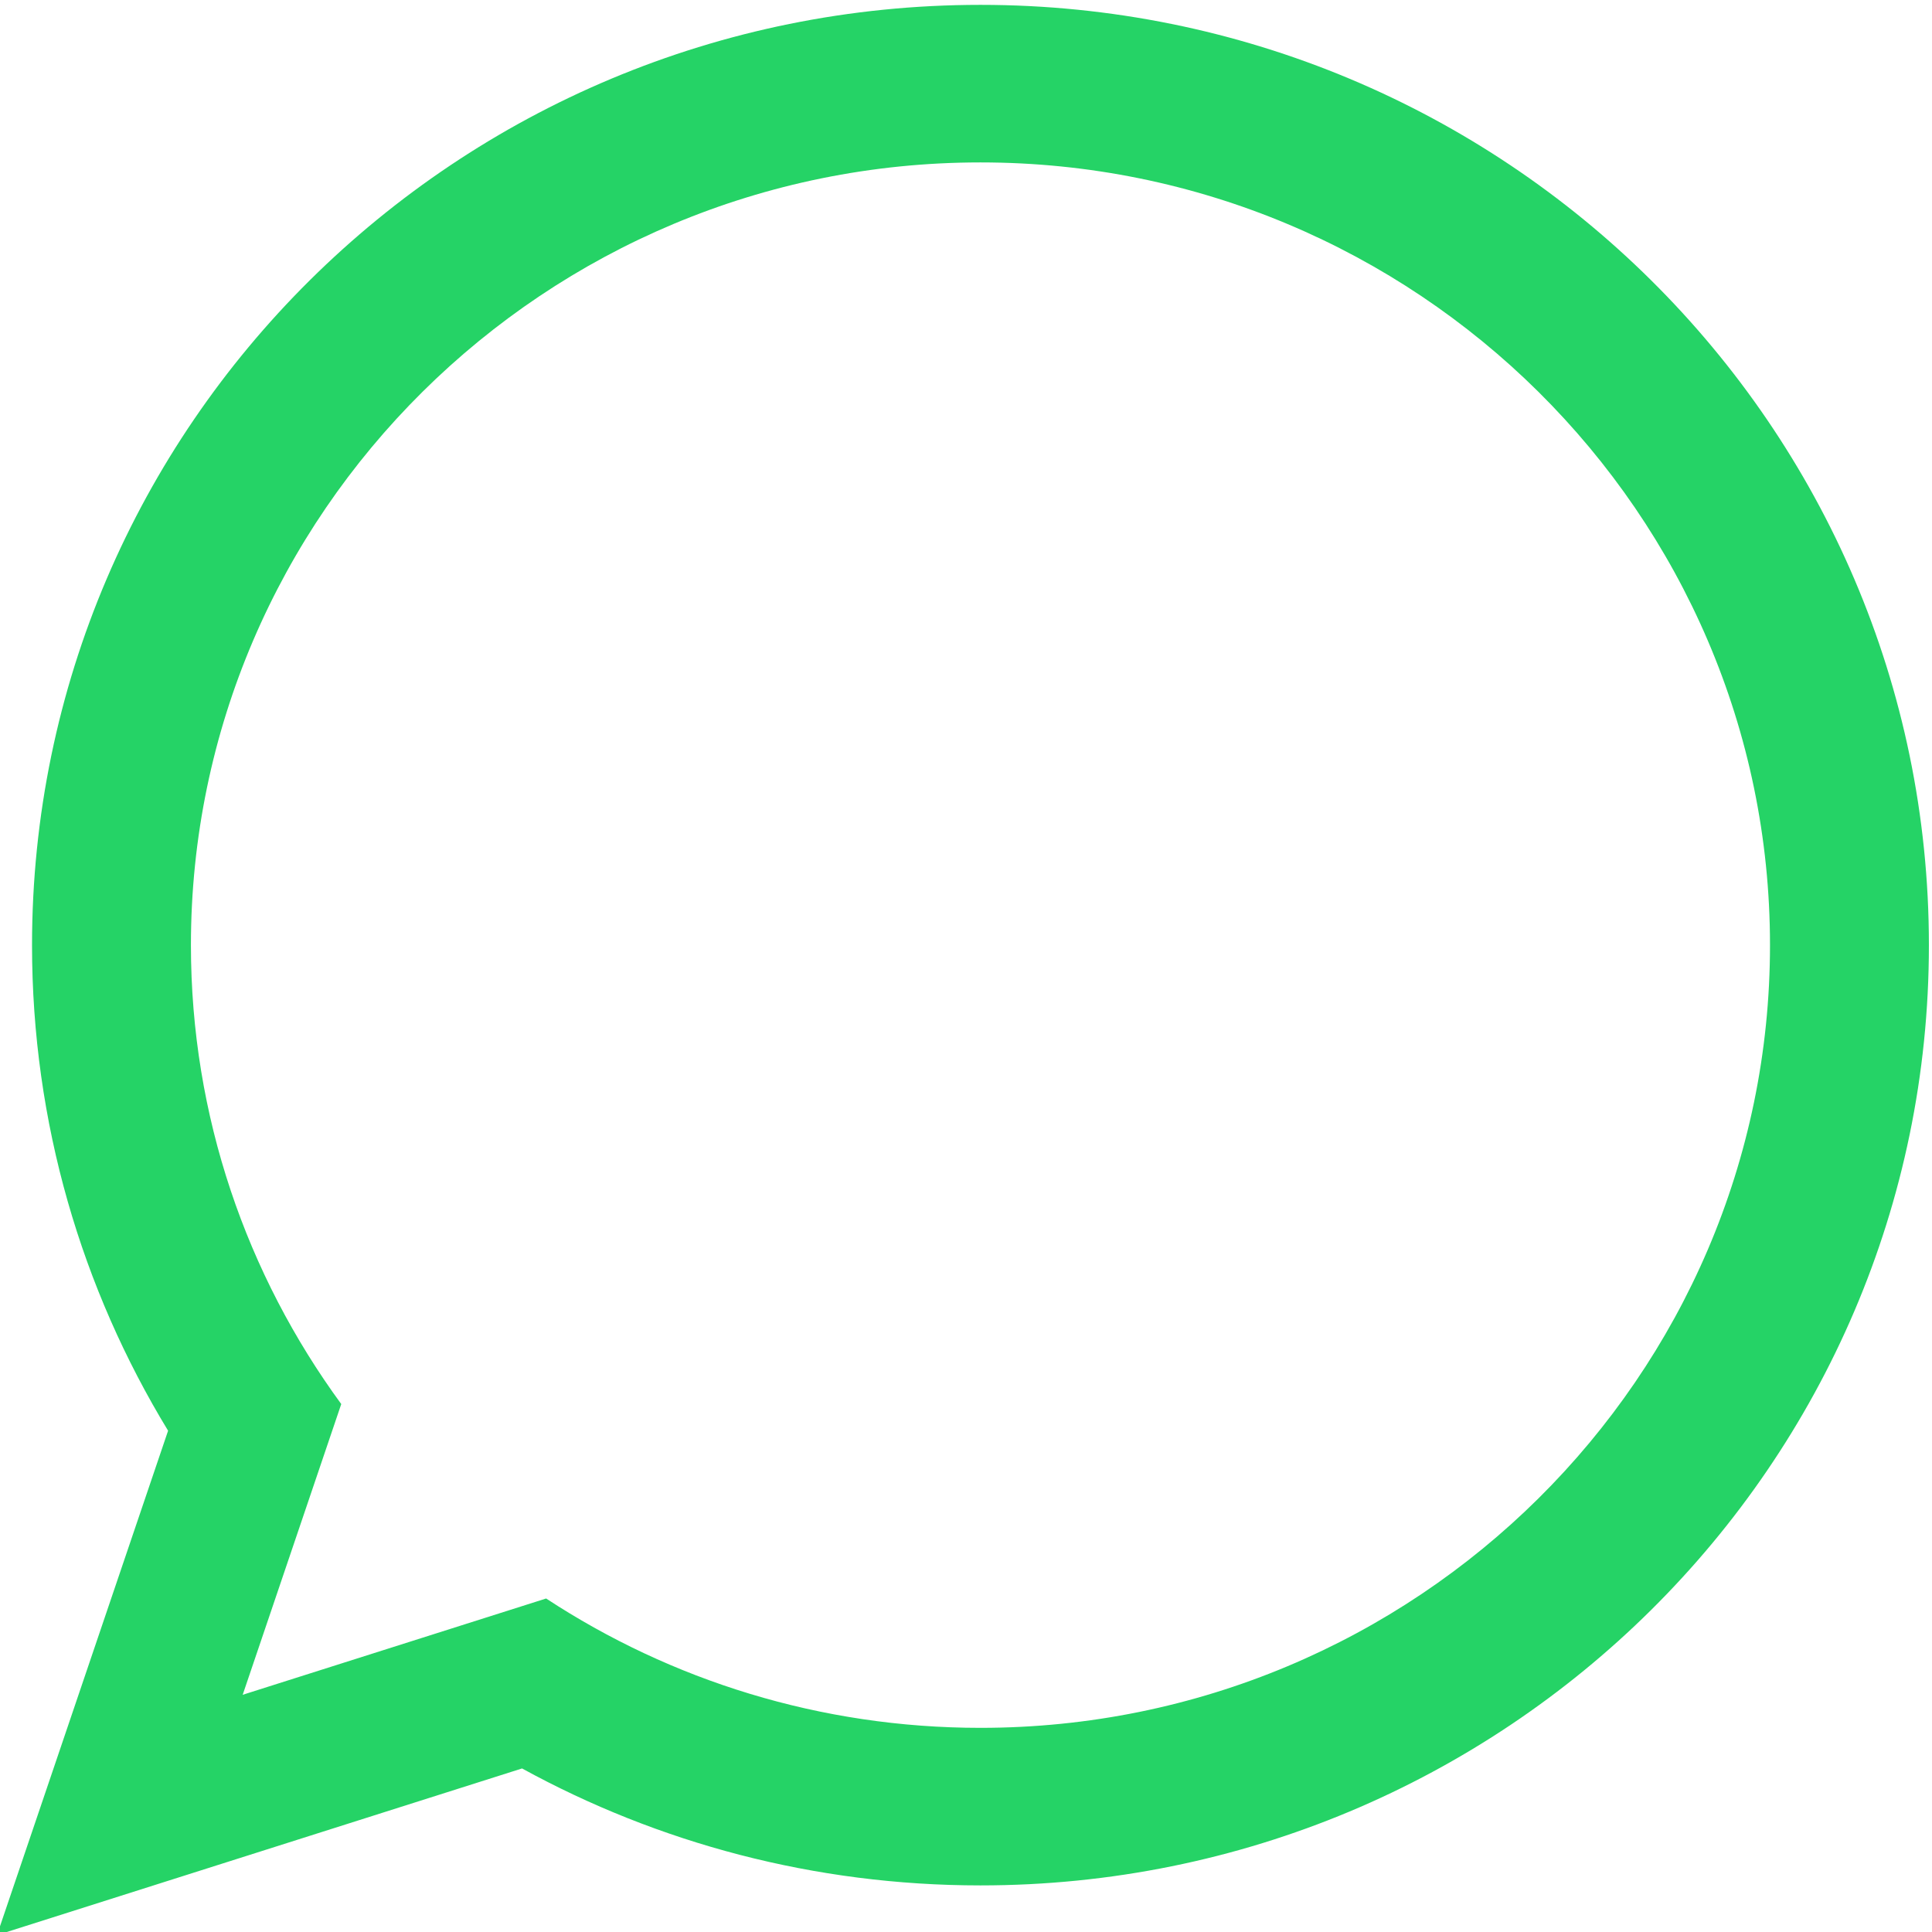
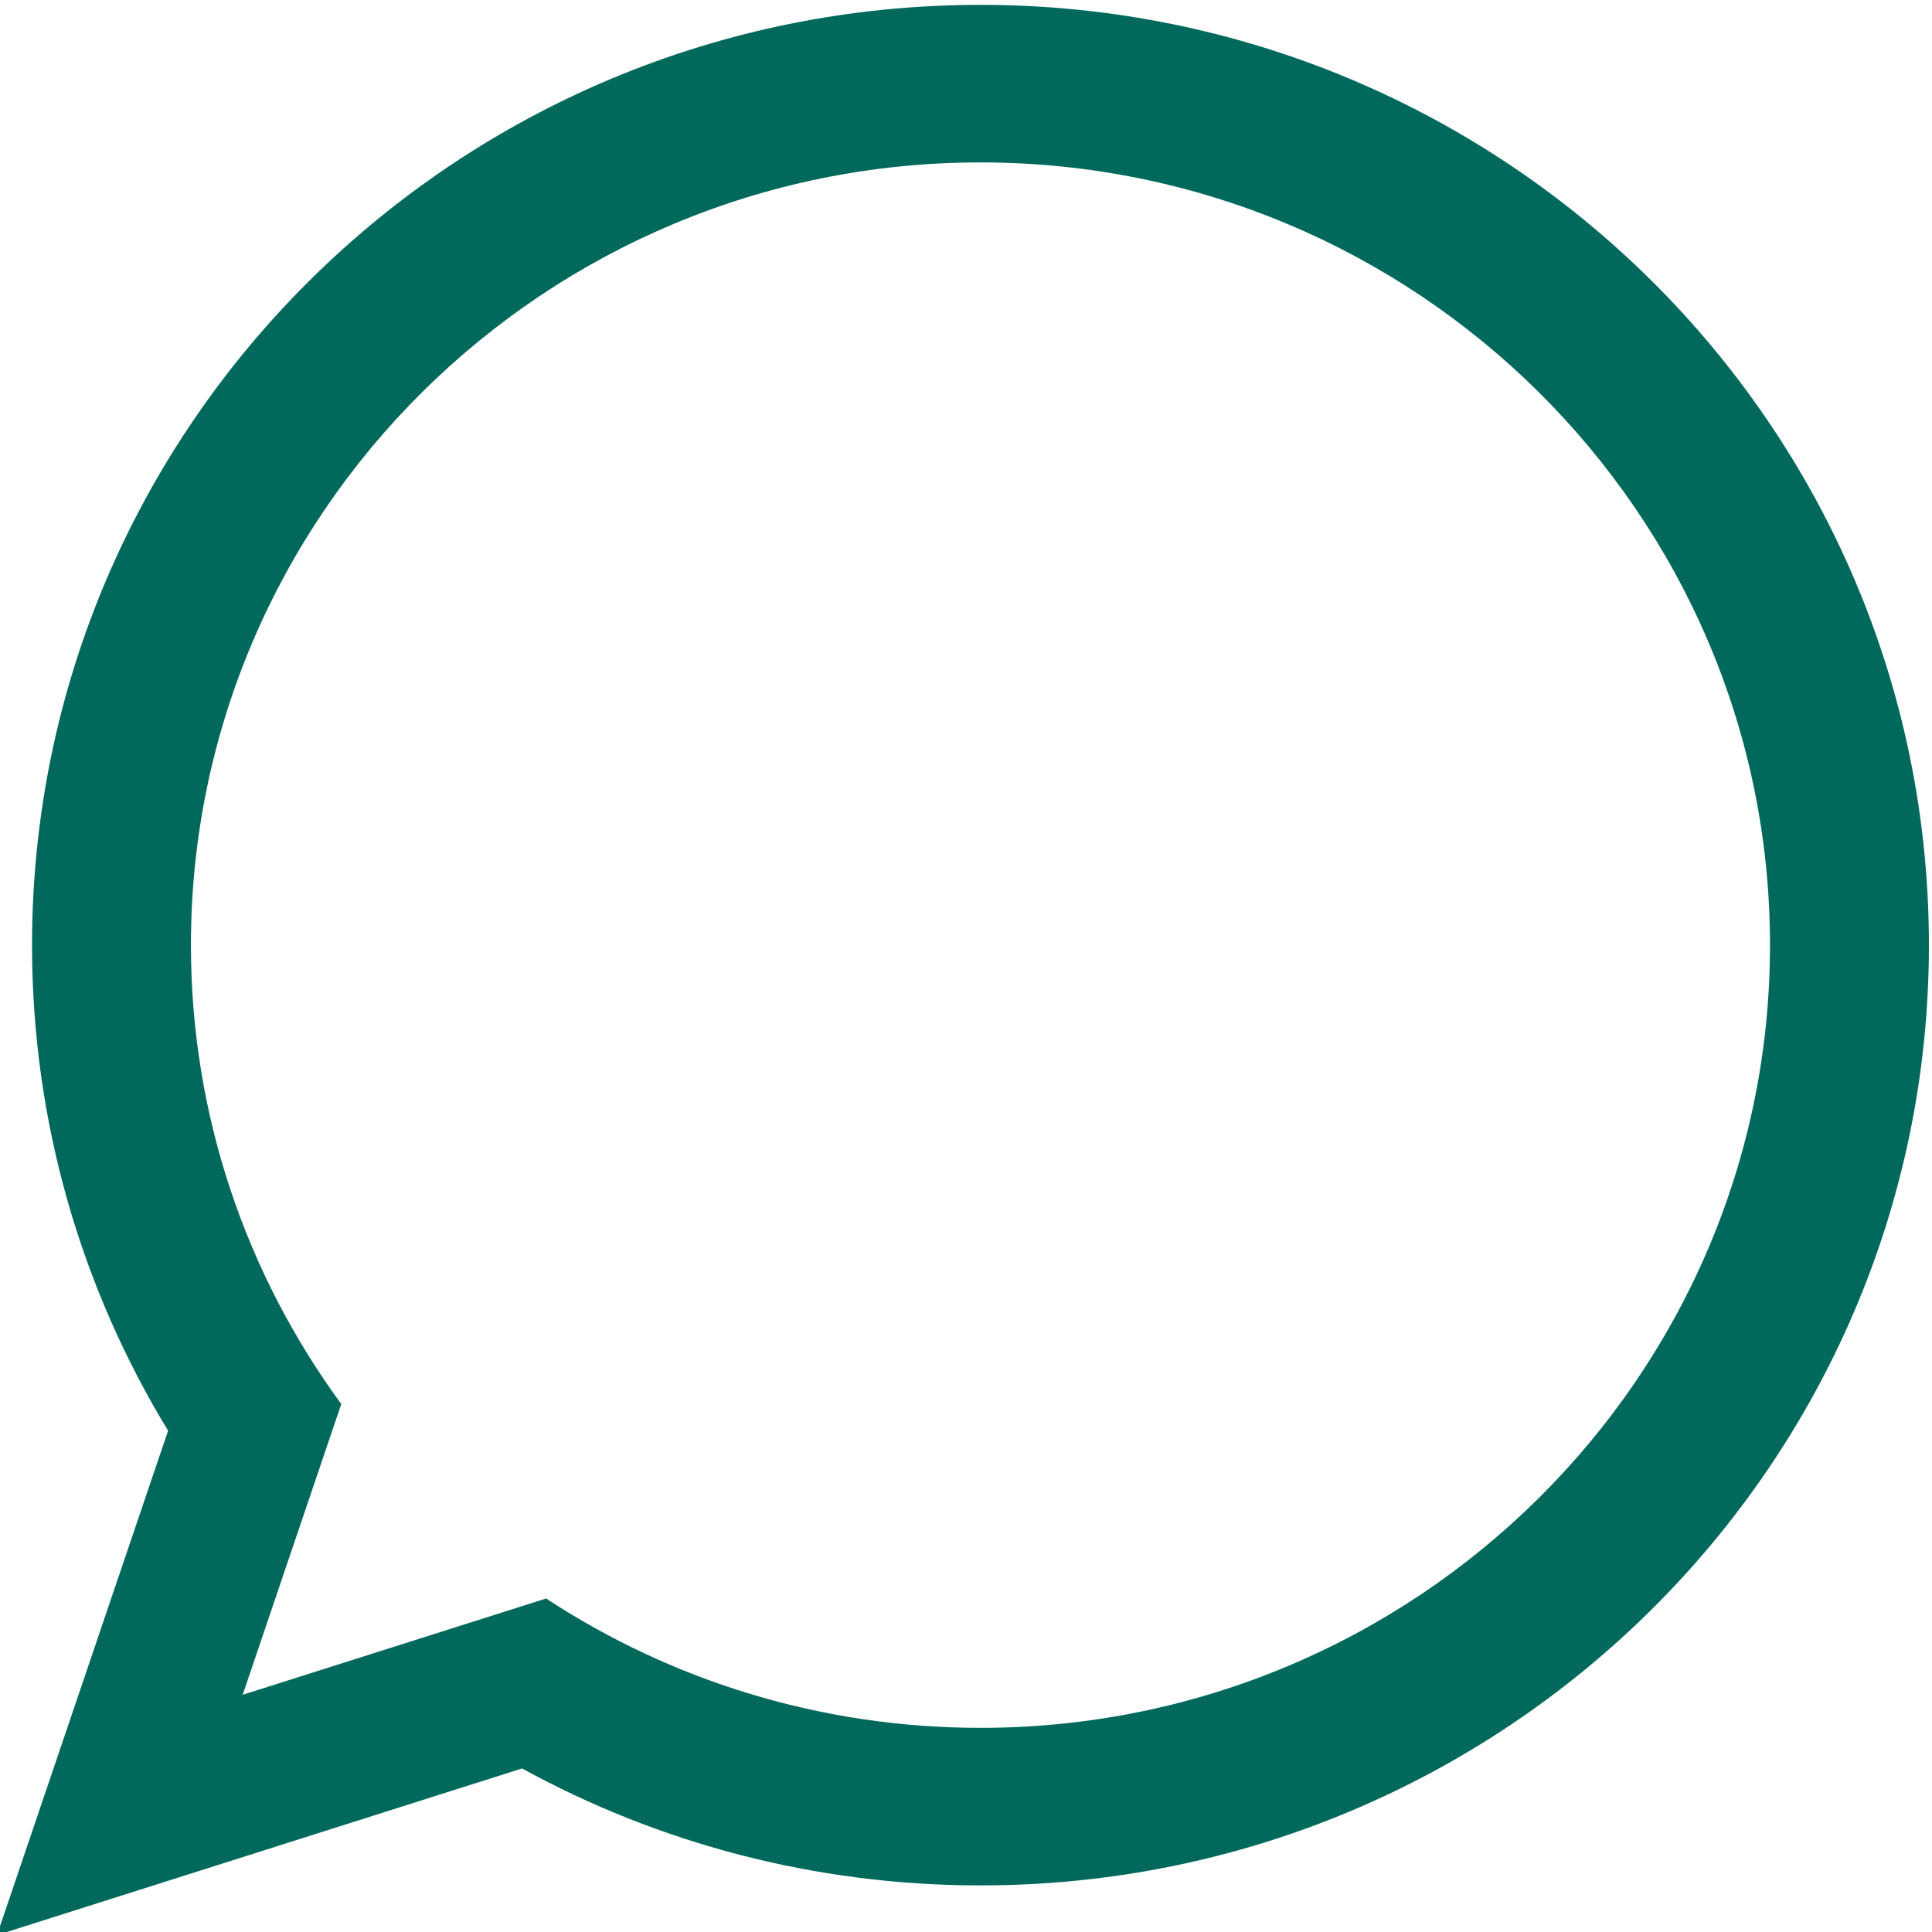
<svg xmlns="http://www.w3.org/2000/svg" xml:space="preserve" width="187px" height="187px" version="1.1" shape-rendering="geometricPrecision" text-rendering="geometricPrecision" image-rendering="optimizeQuality" fill-rule="evenodd" clip-rule="evenodd" viewBox="0 0 187 186.82">
  <g id="Layer_x0020_1">
-     <path fill="#25D366" d="M94.9 0.38c-50.7,0 -91.8,40.75 -91.8,91.01 0,17.2 4.82,33.28 13.17,47l-16.56 48.82 50.82 -16.13c13.15,7.21 28.28,11.32 44.37,11.32 50.7,0 91.8,-40.75 91.8,-91.01 0,-50.26 -41.1,-91.01 -91.8,-91.01zm0 166.77c-15.52,0 -29.98,-4.61 -42.04,-12.52l-29.37 9.32 9.54 -28.14c-9.14,-12.49 -14.55,-27.84 -14.55,-44.42 0,-41.78 34.28,-75.76 76.42,-75.76 42.14,0 76.42,33.98 76.42,75.76 0,41.78 -34.28,75.76 -76.42,75.76z" />
+     <path fill="#00695c" d="M94.9 0.38c-50.7,0 -91.8,40.75 -91.8,91.01 0,17.2 4.82,33.28 13.17,47l-16.56 48.82 50.82 -16.13c13.15,7.21 28.28,11.32 44.37,11.32 50.7,0 91.8,-40.75 91.8,-91.01 0,-50.26 -41.1,-91.01 -91.8,-91.01zm0 166.77c-15.52,0 -29.98,-4.61 -42.04,-12.52l-29.37 9.32 9.54 -28.14c-9.14,-12.49 -14.55,-27.84 -14.55,-44.42 0,-41.78 34.28,-75.76 76.42,-75.76 42.14,0 76.42,33.98 76.42,75.76 0,41.78 -34.28,75.76 -76.42,75.76z" />
  </g>
</svg>
